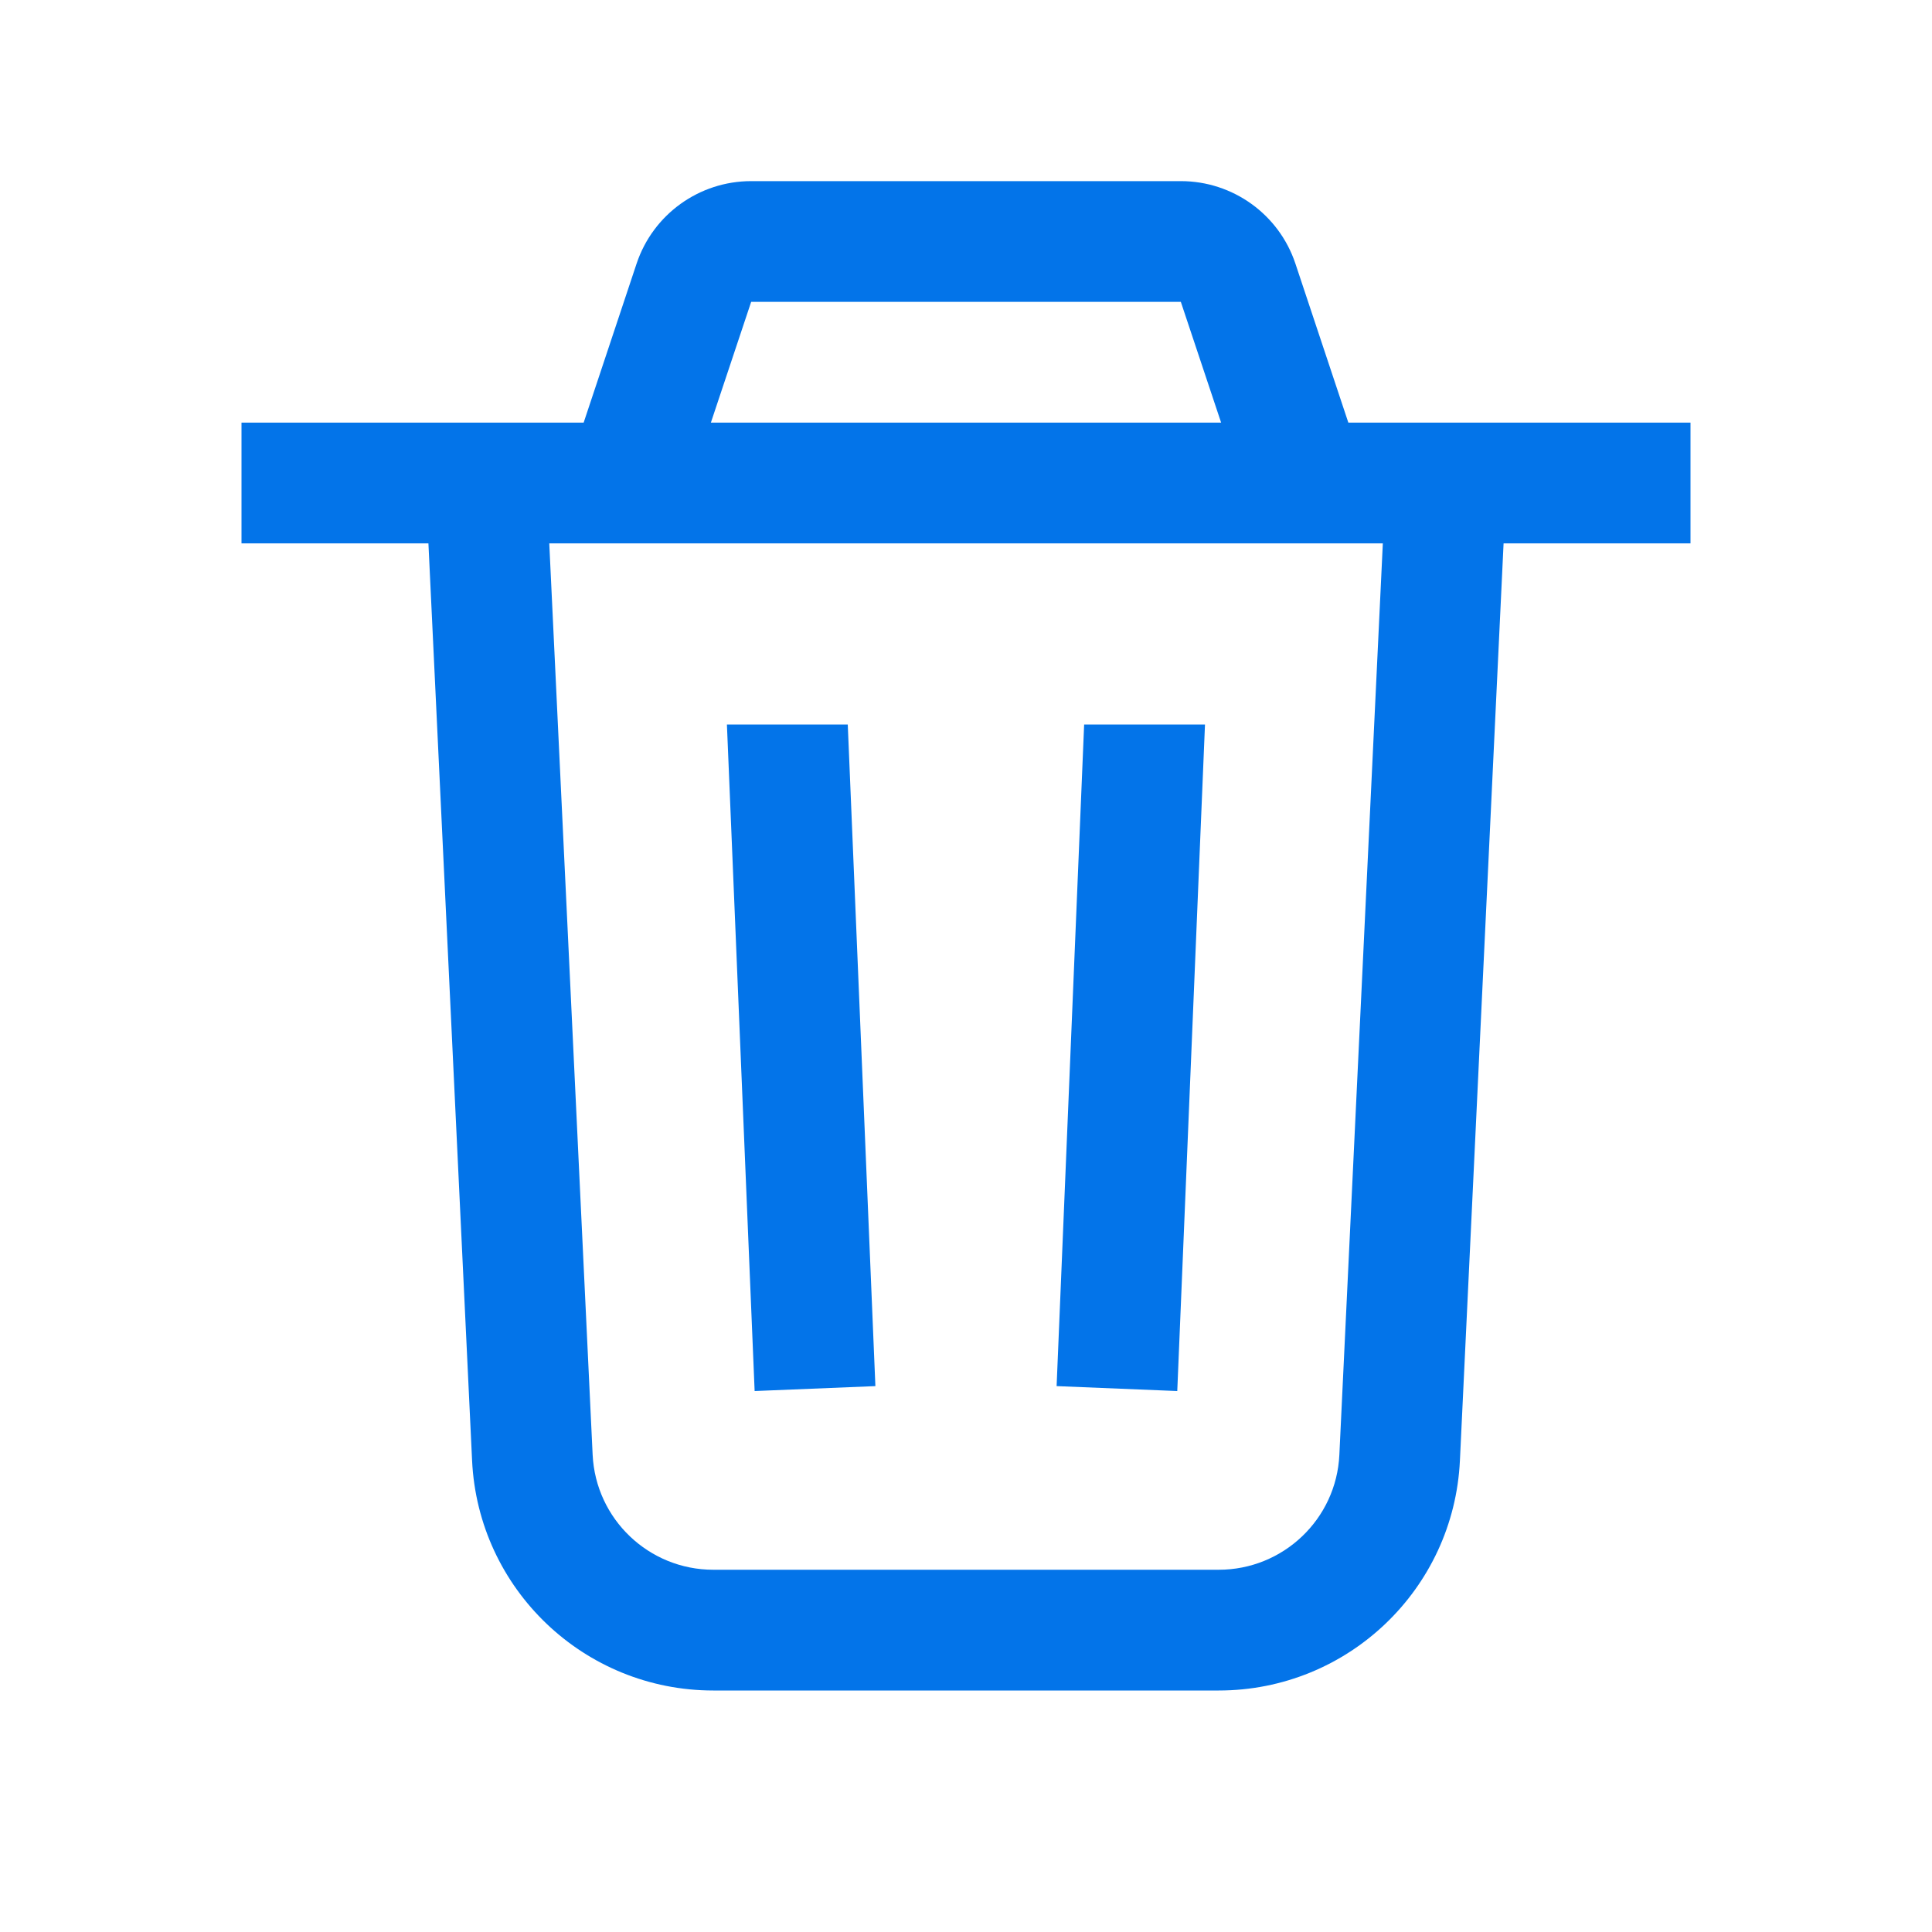
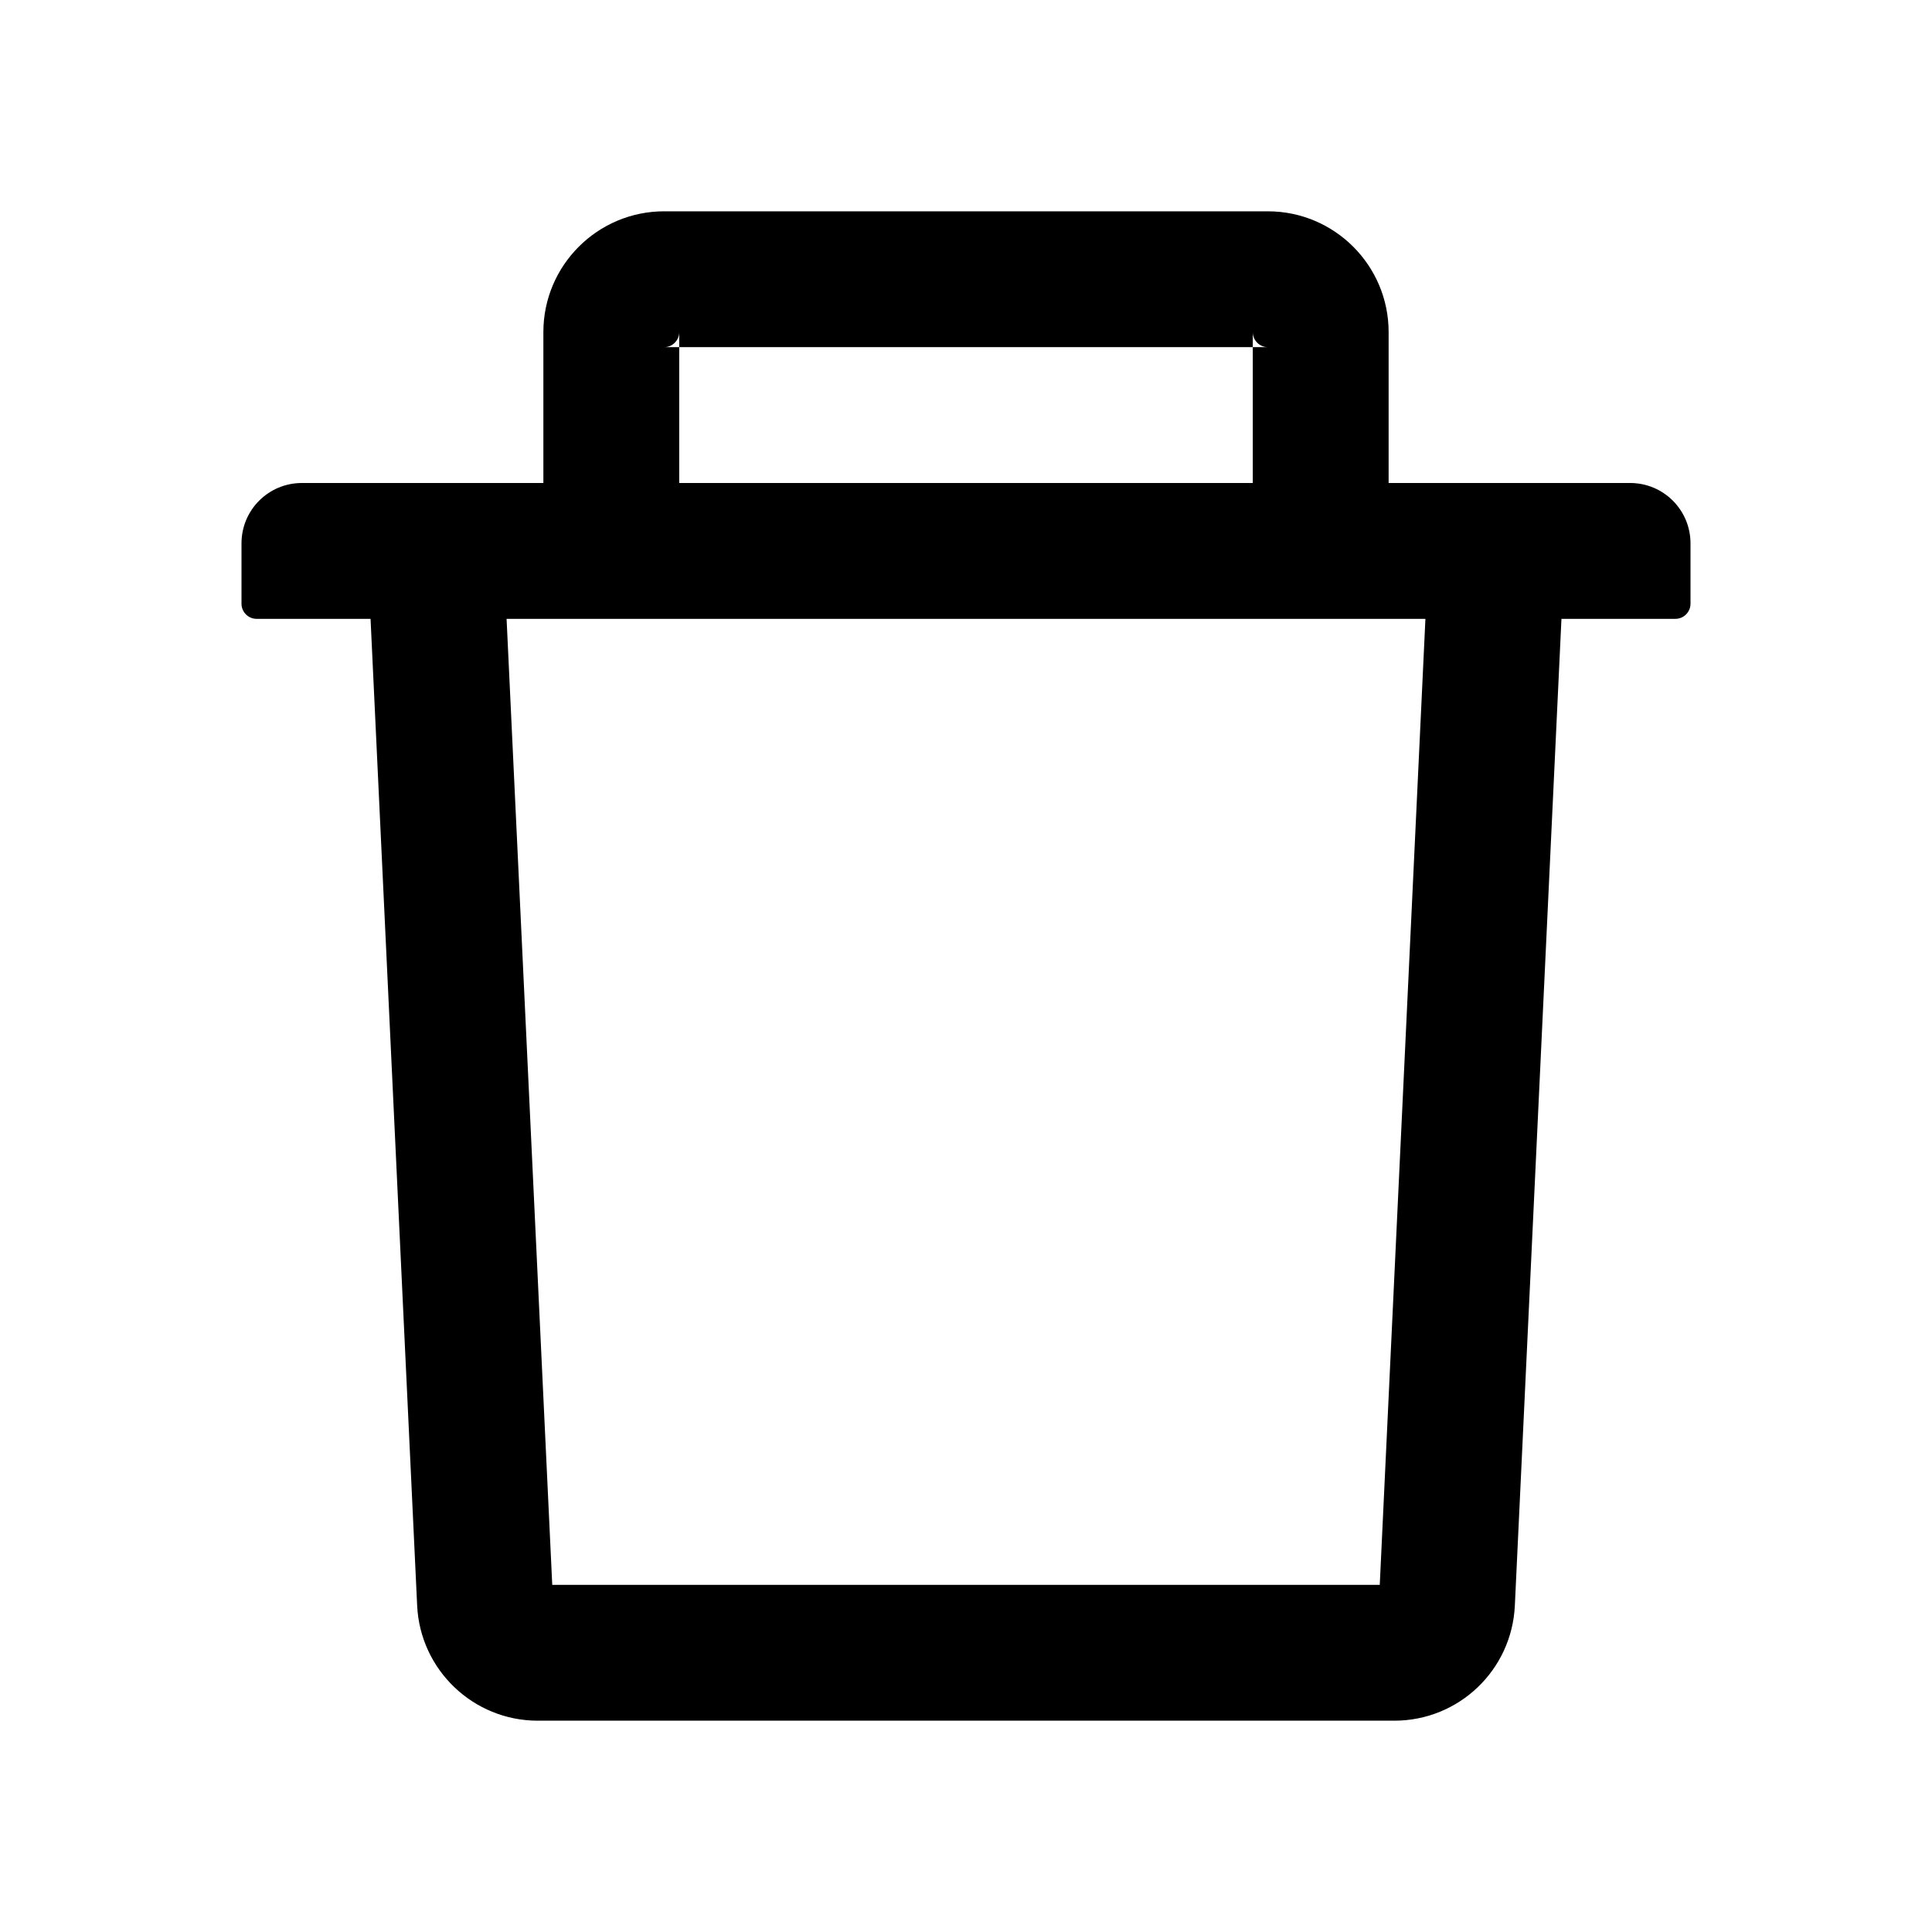
- <svg xmlns="http://www.w3.org/2000/svg" width="20" height="20" viewBox="0 0 20 20" fill="none">
-   <path d="M12.224 1.875C12.762 1.875 13.24 2.219 13.41 2.729L13.958 4.375H17.5V5.625H15.565L15.113 15.119C15.05 16.452 13.951 17.5 12.616 17.5H7.384C6.049 17.5 4.95 16.452 4.887 15.119L4.435 5.625H2.5V4.375H6.042L6.59 2.729C6.76 2.219 7.238 1.875 7.776 1.875H12.224ZM6.135 15.06C6.167 15.726 6.717 16.25 7.384 16.25H12.616C13.283 16.25 13.834 15.726 13.865 15.06L14.315 5.625H5.686L6.135 15.06ZM9.062 14.349L7.812 14.4L7.525 7.5H8.776L9.062 14.349ZM12.187 14.4L10.938 14.349L11.223 7.5H12.474L12.187 14.4ZM7.359 4.375H12.641L12.224 3.125H7.776L7.359 4.375Z" fill="#0374E9" />
+ <svg xmlns="http://www.w3.org/2000/svg" class="icon" viewBox="0 0 1024 1024">
+   <path d="M360 184h-8c4.4 0 8-3.6 8-8v8h304v-8c0 4.4 3.6 8 8 8h-8v72h72v-80c0-35.3-28.7-64-64-64H352c-35.3 0-64 28.7-64 64v80h72v-72zm504 72H160c-17.7 0-32 14.3-32 32v32c0 4.4 3.6 8 8 8h60.4l24.7 523c1.6 34.1 29.8 61 63.9 61h454c34.2 0 62.3-26.8 63.9-61l24.7-523H888c4.4 0 8-3.6 8-8v-32c0-17.7-14.3-32-32-32zM731.3 840H292.7l-24.2-512h487l-24.2 512z" />
</svg>
